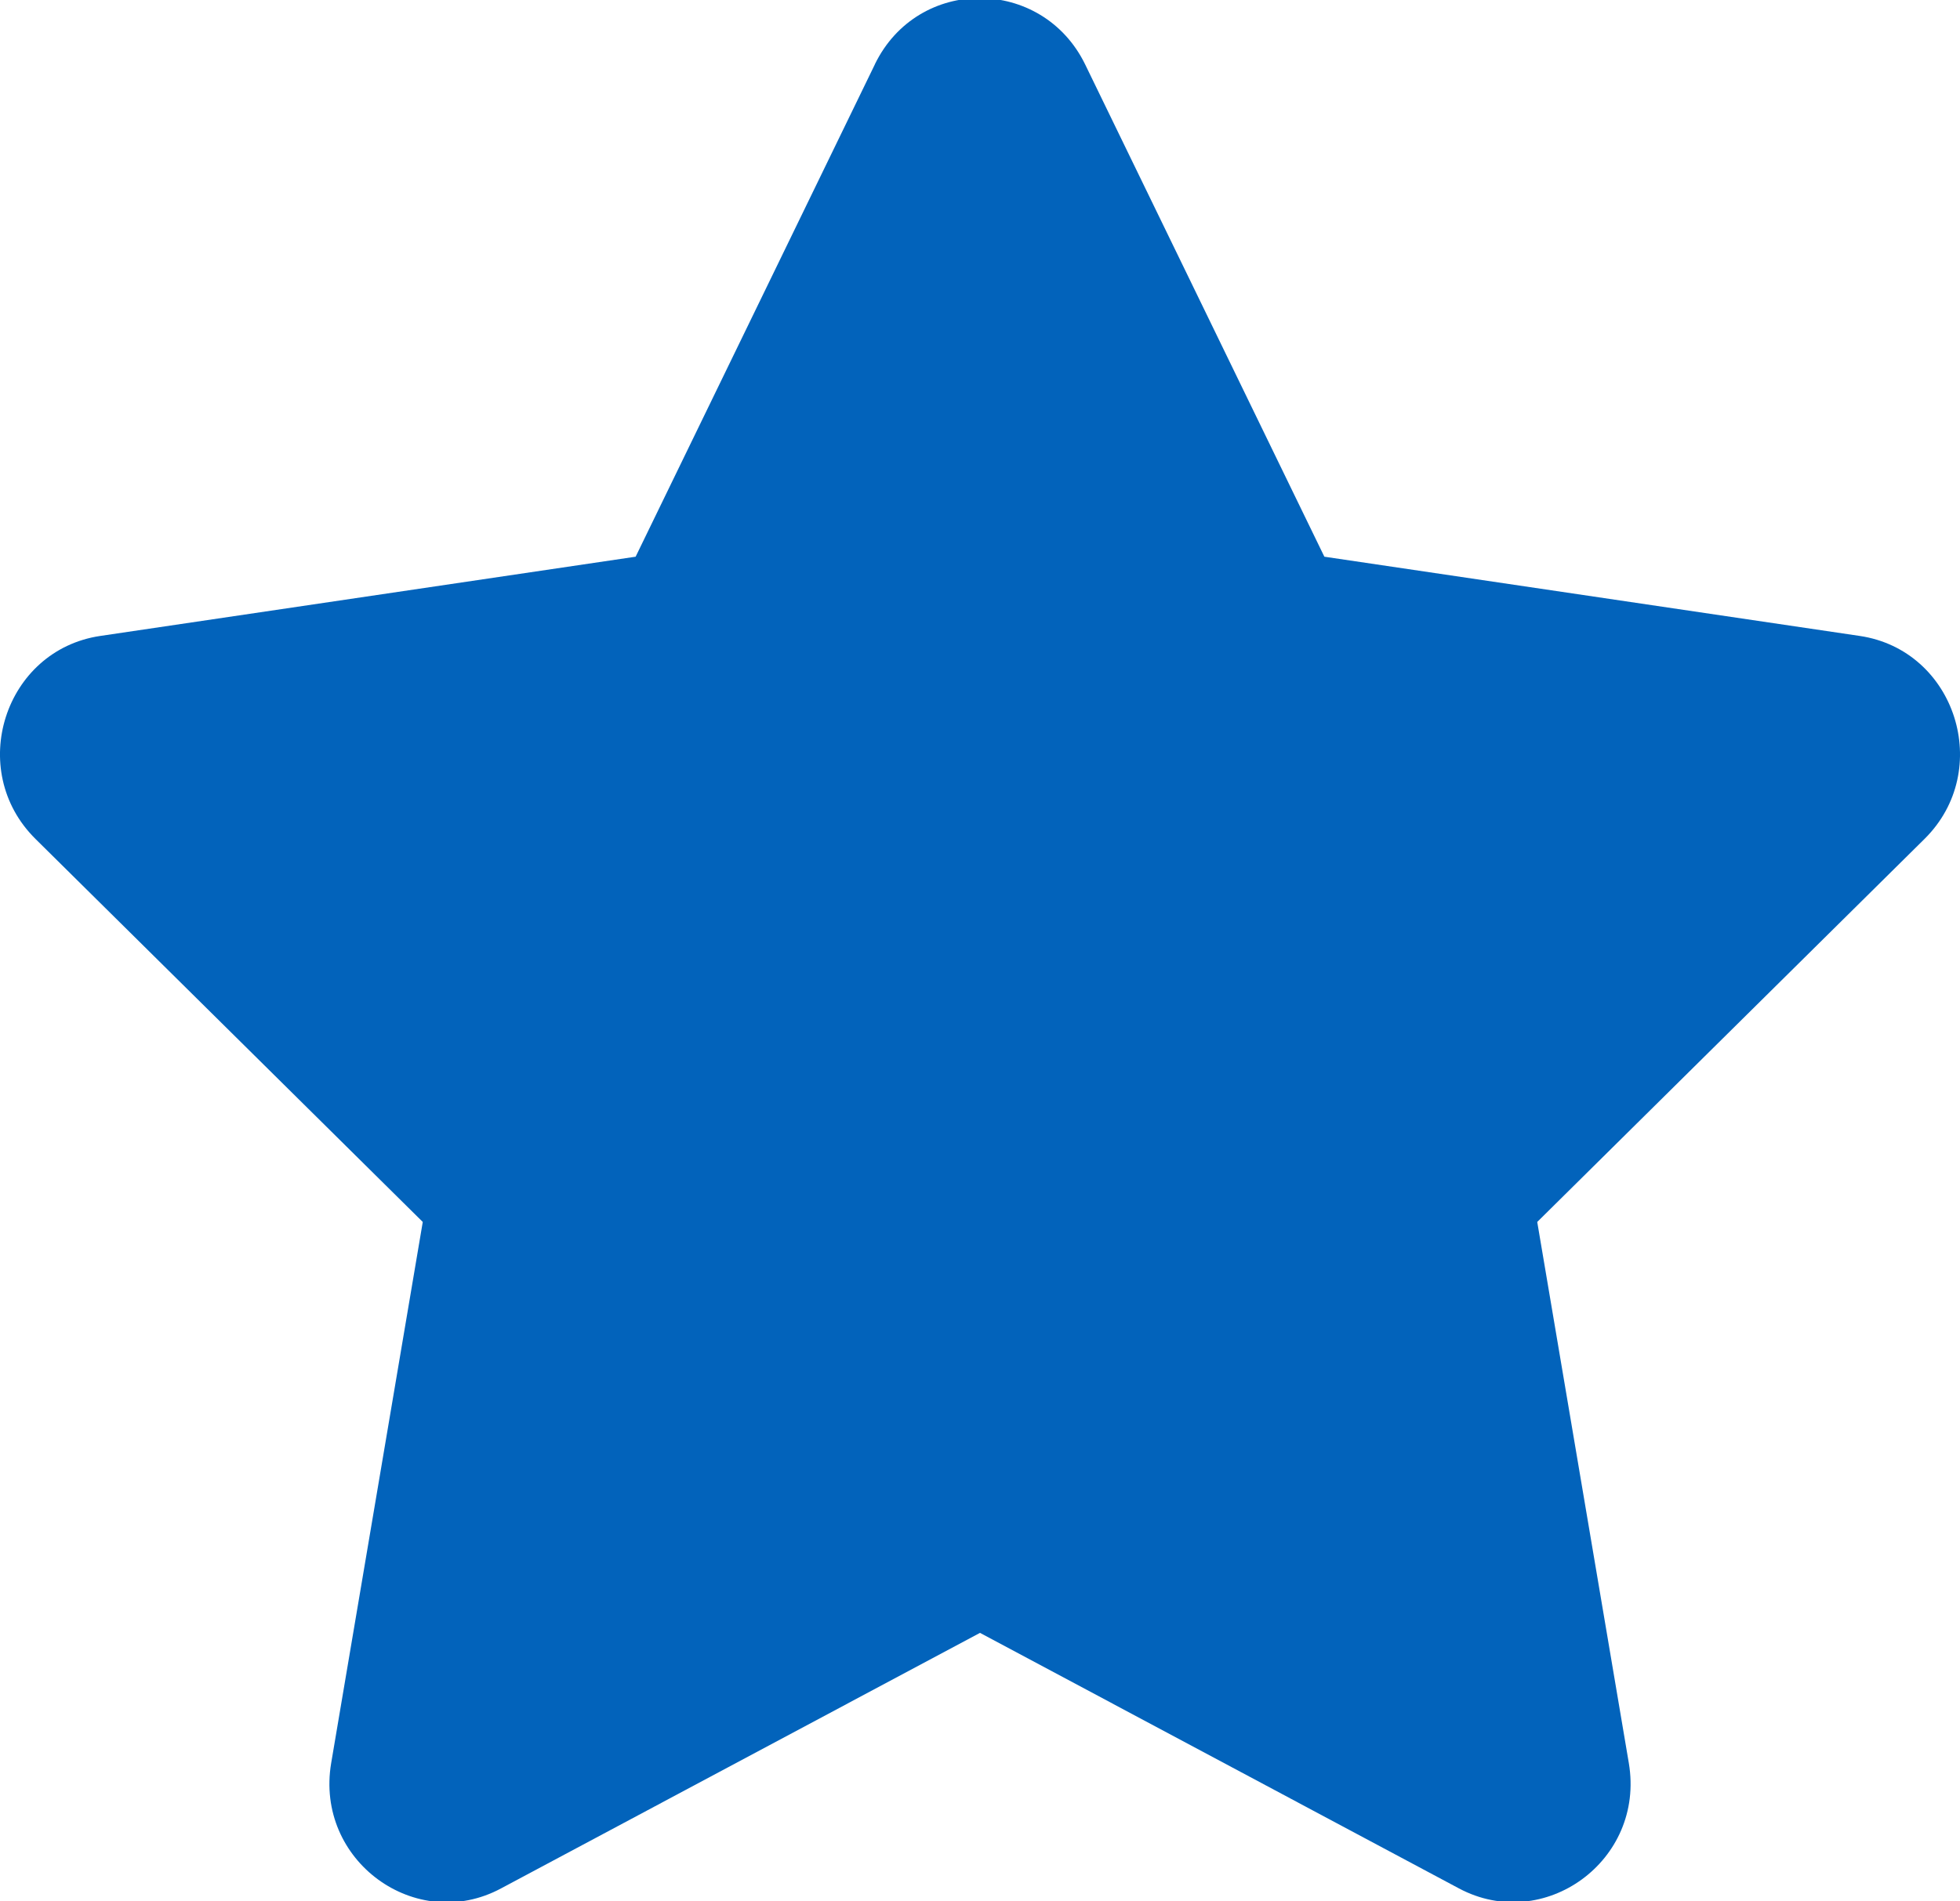
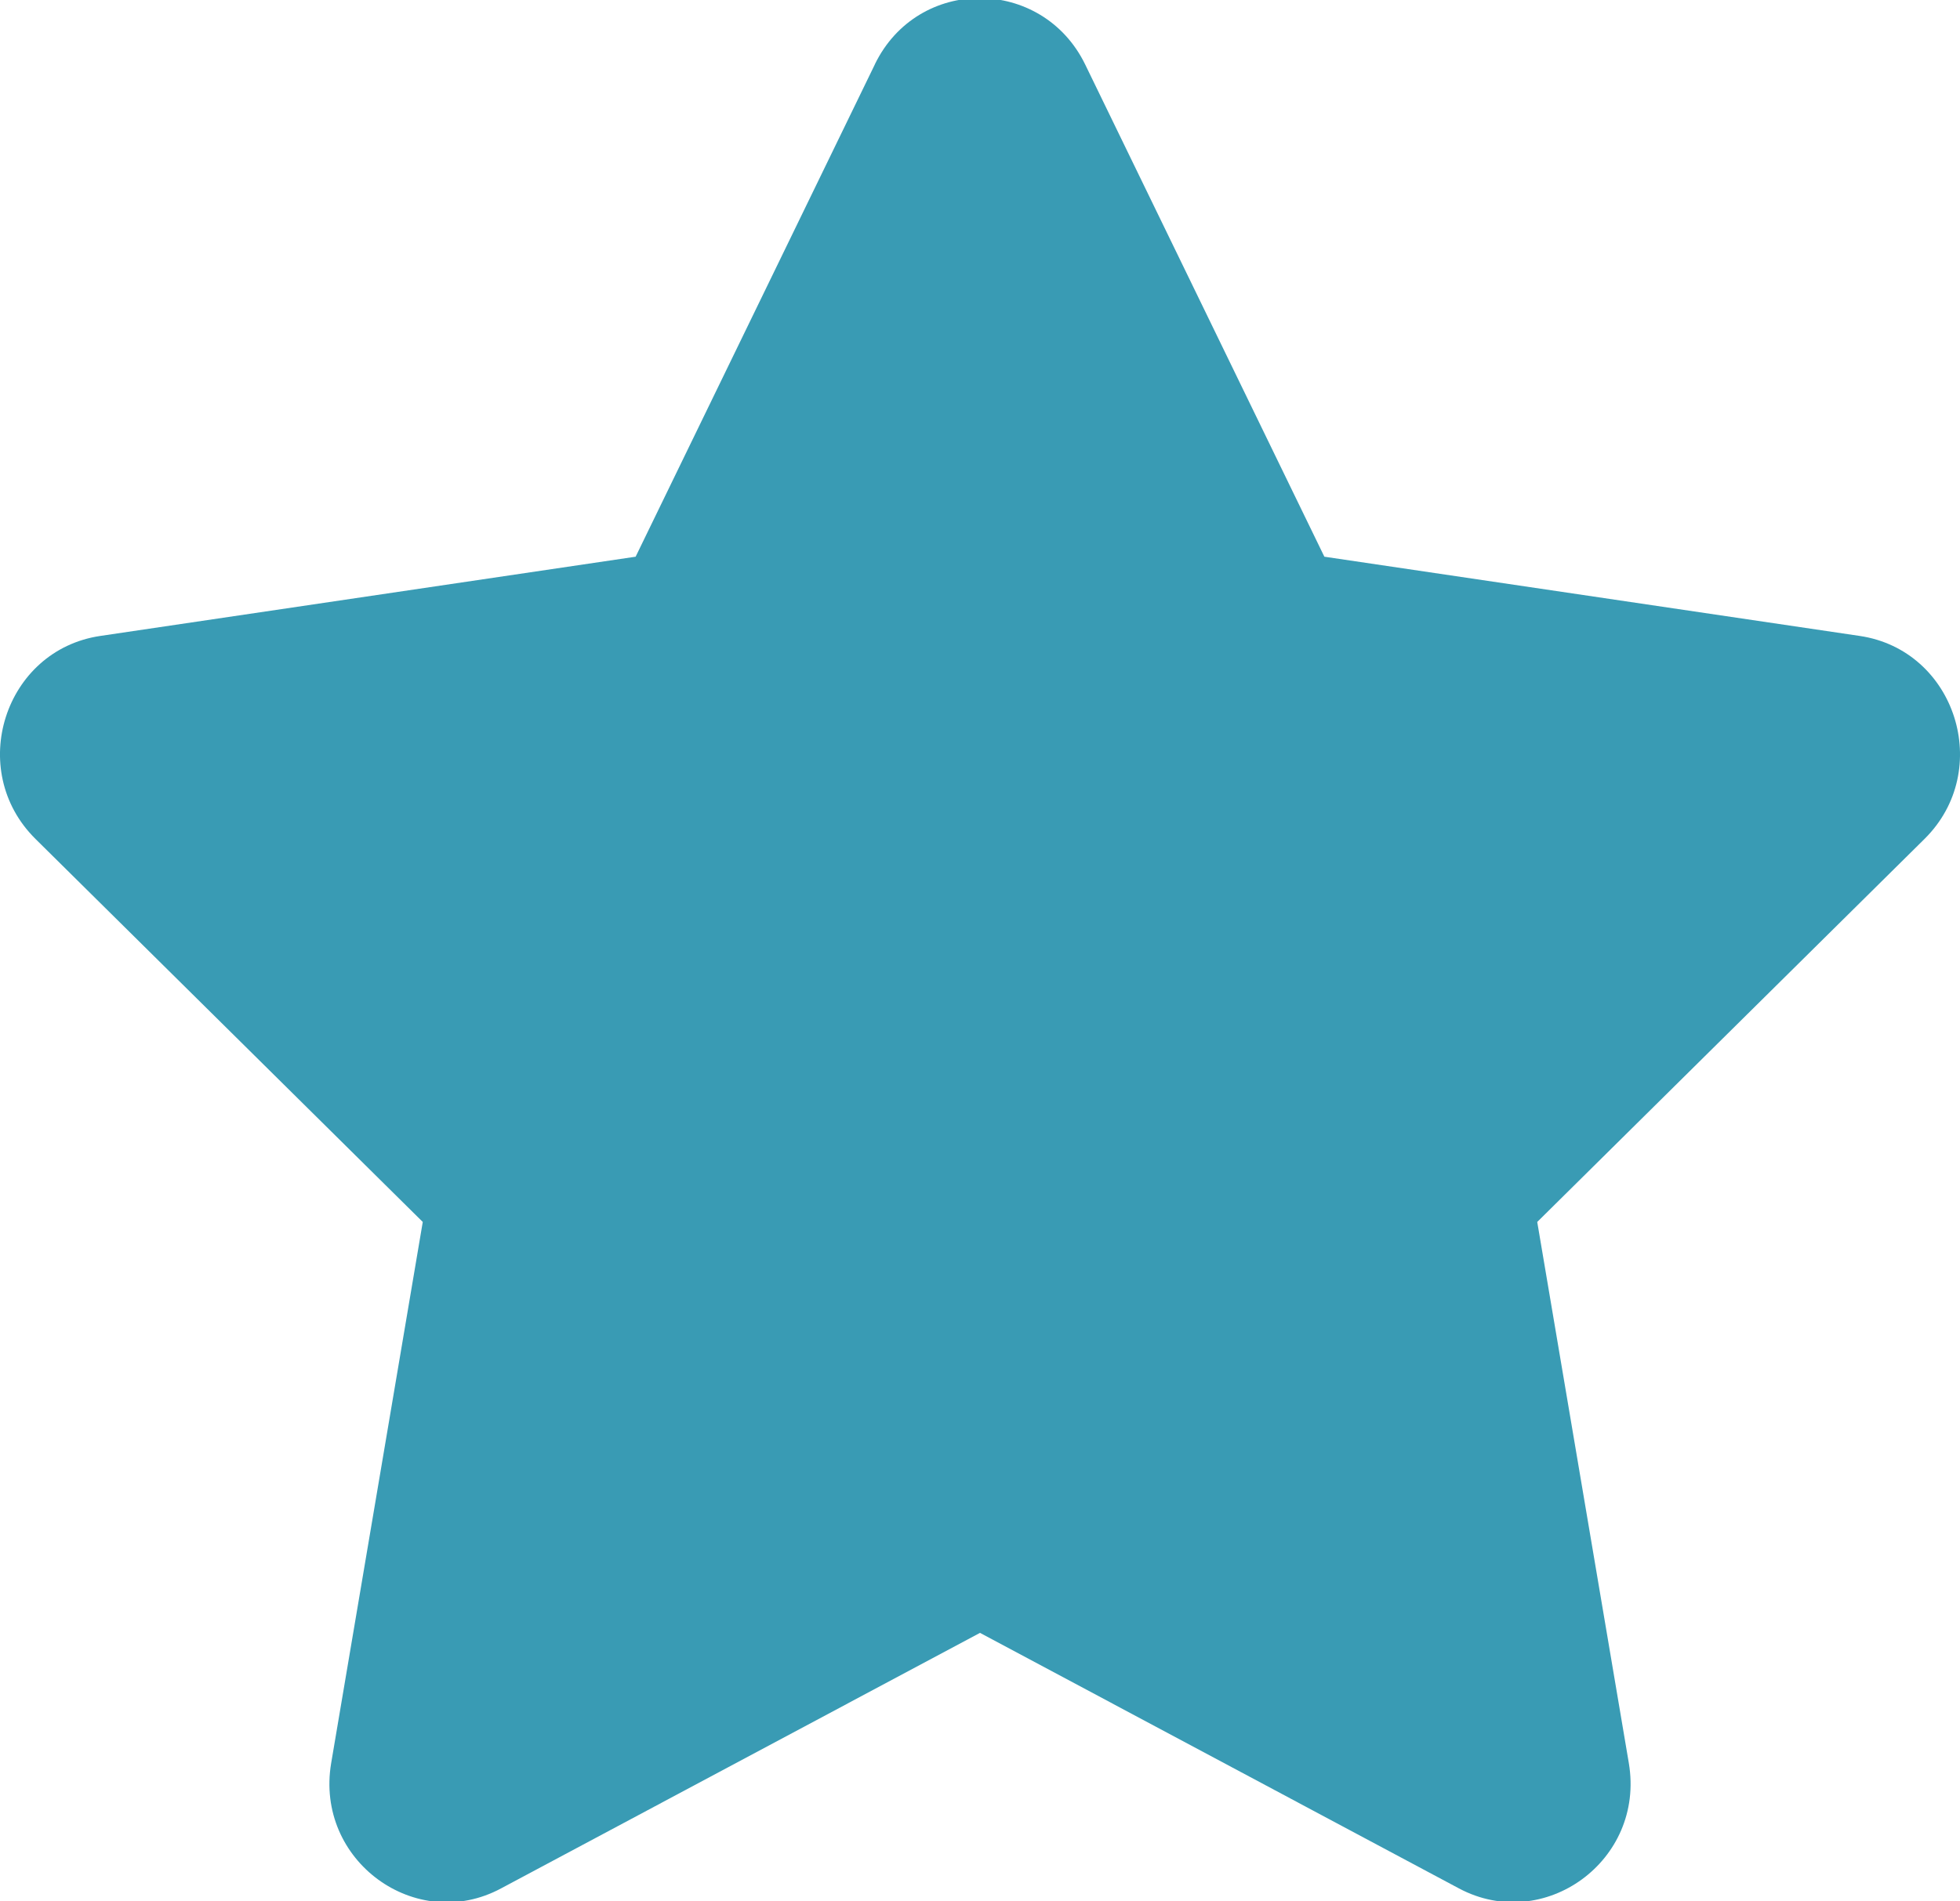
<svg xmlns="http://www.w3.org/2000/svg" aria-hidden="true" focusable="false" data-prefix="fas" data-icon="star" class="svg-inline--fa fa-star fa-w-18" role="img" viewBox="0 0 33 32" version="1.1" id="svg4" width="33" height="32">
  <defs id="defs8" />
-   <path fill="#0263bb" d="M 14.73,1.084 10.702,9.374 1.69,10.708 c -1.616,0.238 -2.264,2.26 -1.092,3.419 l 6.52,6.449 -1.542,9.111 c -0.278,1.647 1.431,2.88 2.862,2.11 L 16.5,27.495 l 8.062,4.302 c 1.431,0.764 3.14,-0.463 2.862,-2.11 l -1.542,-9.111 6.52,-6.449 c 1.172,-1.158 0.524,-3.181 -1.092,-3.419 L 22.298,9.374 18.27,1.084 c -0.722,-1.478 -2.813,-1.497 -3.541,0 z" id="path2" style="stroke-width:0.062" />
+   <path fill="#399bb4" d="M 14.73,1.084 10.702,9.374 1.69,10.708 c -1.616,0.238 -2.264,2.26 -1.092,3.419 l 6.52,6.449 -1.542,9.111 c -0.278,1.647 1.431,2.88 2.862,2.11 L 16.5,27.495 l 8.062,4.302 c 1.431,0.764 3.14,-0.463 2.862,-2.11 l -1.542,-9.111 6.52,-6.449 c 1.172,-1.158 0.524,-3.181 -1.092,-3.419 L 22.298,9.374 18.27,1.084 c -0.722,-1.478 -2.813,-1.497 -3.541,0 z" id="path2" style="stroke-width:0.062" />
</svg>
